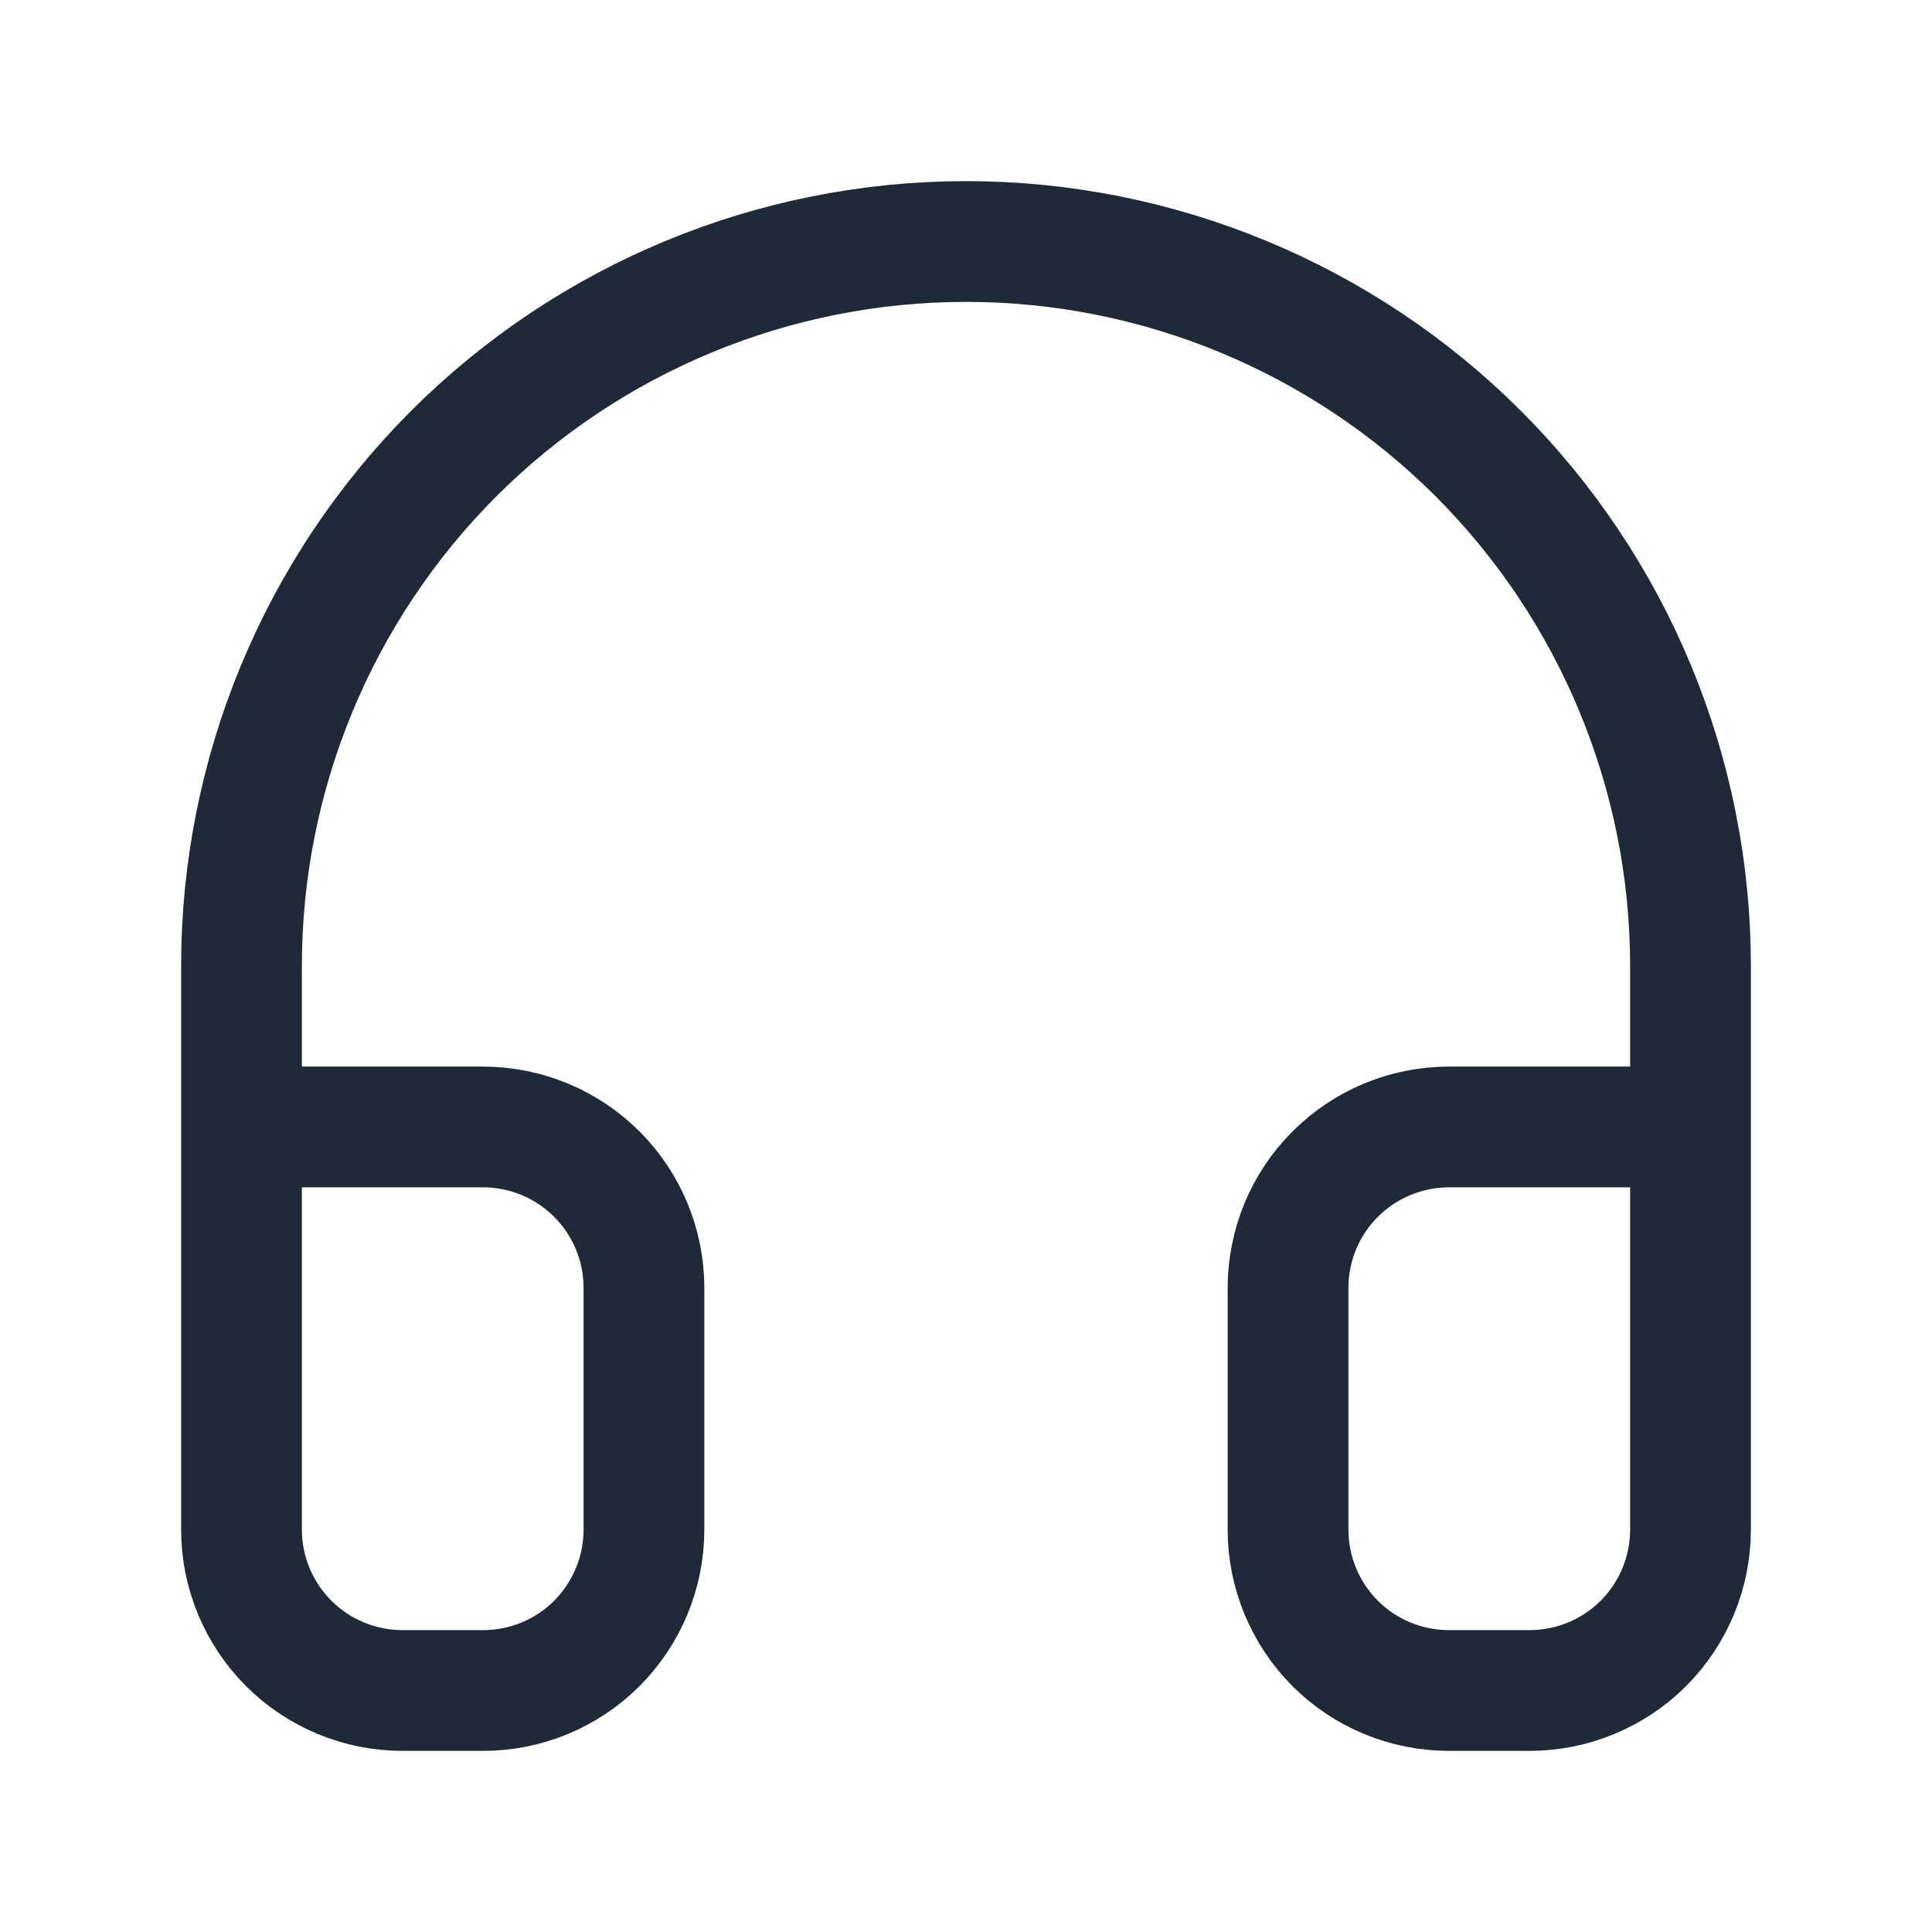
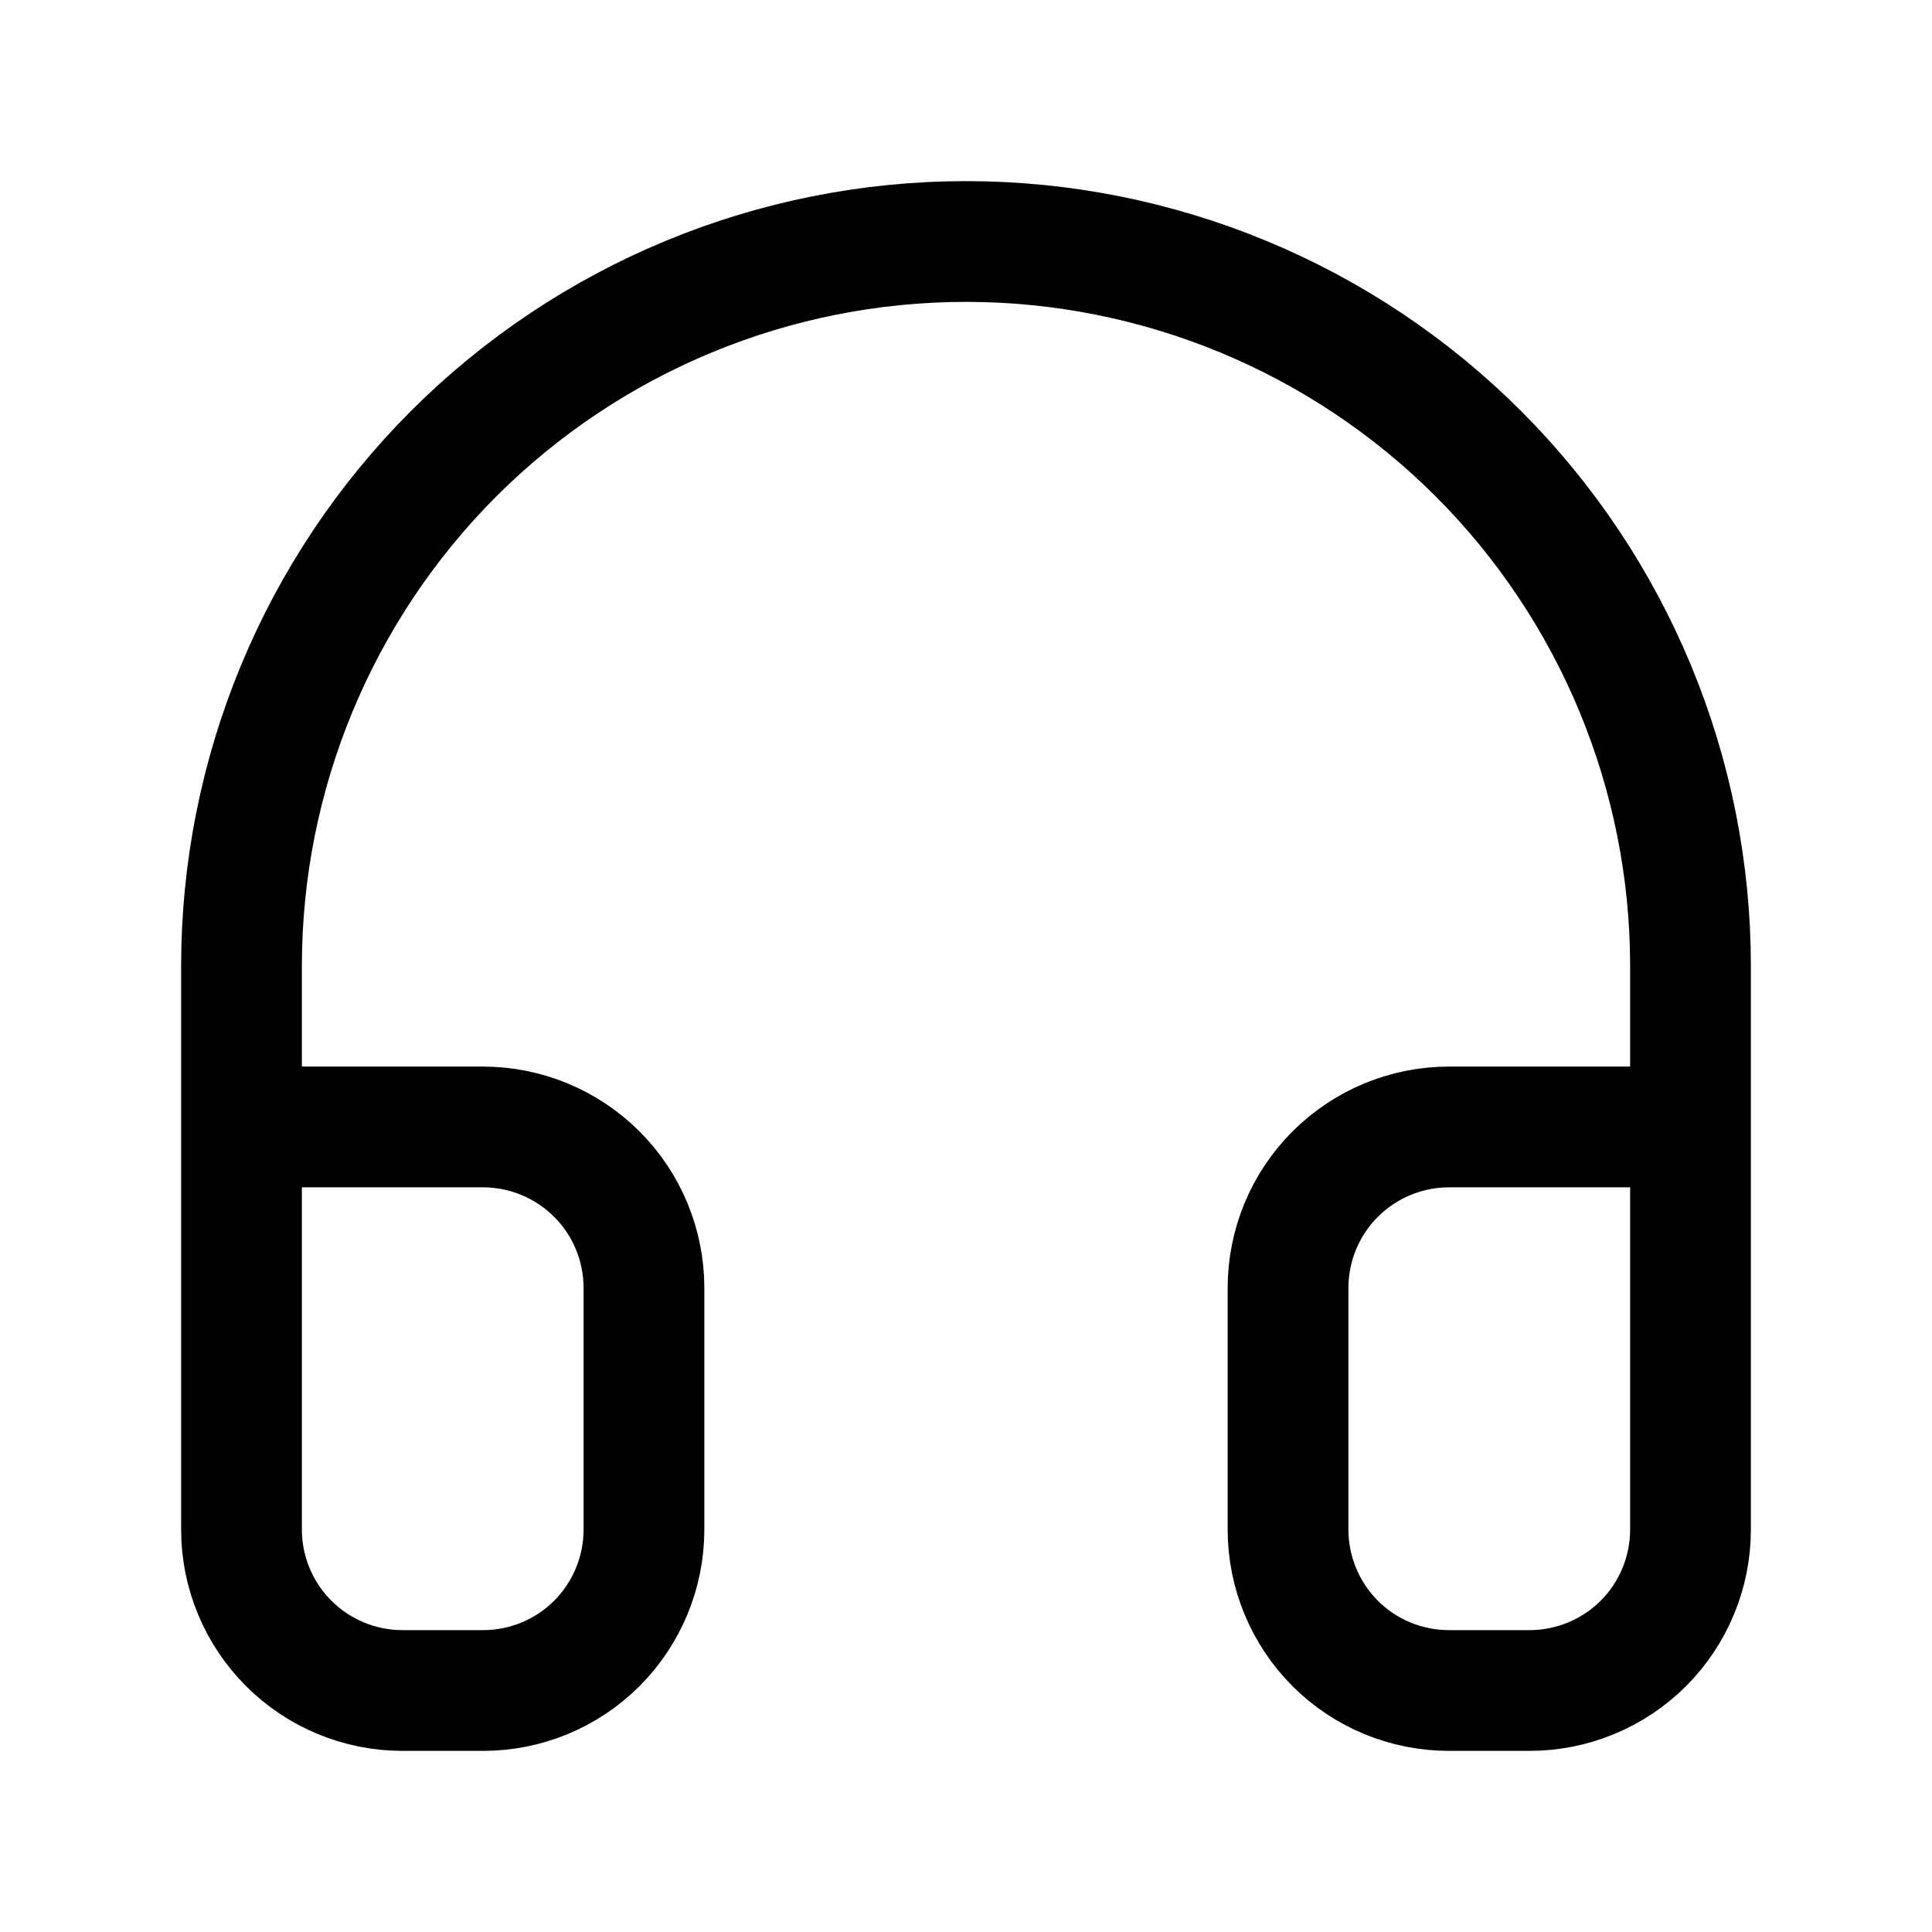
<svg xmlns="http://www.w3.org/2000/svg" width="16" height="16" viewBox="0 0 16 16" fill="none">
-   <path d="M2 9.333H4C4.354 9.333 4.693 9.474 4.943 9.724C5.193 9.974 5.333 10.313 5.333 10.667V12.667C5.333 13.02 5.193 13.359 4.943 13.61C4.693 13.86 4.354 14 4 14H3.333C2.98 14 2.641 13.86 2.391 13.61C2.14 13.359 2 13.02 2 12.667V8C2 6.409 2.632 4.883 3.757 3.757C4.883 2.632 6.409 2 8 2C9.591 2 11.117 2.632 12.243 3.757C13.368 4.883 14 6.409 14 8V12.667C14 13.02 13.86 13.359 13.61 13.61C13.359 13.86 13.02 14 12.667 14H12C11.646 14 11.307 13.86 11.057 13.61C10.807 13.359 10.667 13.02 10.667 12.667V10.667C10.667 10.313 10.807 9.974 11.057 9.724C11.307 9.474 11.646 9.333 12 9.333H14" stroke="#1F2937" stroke-linecap="round" stroke-linejoin="round" />
+   <path d="M2 9.333H4C4.354 9.333 4.693 9.474 4.943 9.724C5.193 9.974 5.333 10.313 5.333 10.667V12.667C5.333 13.02 5.193 13.359 4.943 13.61C4.693 13.86 4.354 14 4 14H3.333C2.98 14 2.641 13.86 2.391 13.61C2.14 13.359 2 13.02 2 12.667V8C2 6.409 2.632 4.883 3.757 3.757C4.883 2.632 6.409 2 8 2C9.591 2 11.117 2.632 12.243 3.757C13.368 4.883 14 6.409 14 8V12.667C14 13.02 13.86 13.359 13.61 13.61C13.359 13.86 13.02 14 12.667 14H12C11.646 14 11.307 13.86 11.057 13.61C10.807 13.359 10.667 13.02 10.667 12.667V10.667C10.667 10.313 10.807 9.974 11.057 9.724C11.307 9.474 11.646 9.333 12 9.333H14" stroke="currentColor" stroke-linecap="round" stroke-linejoin="round" />
</svg>
